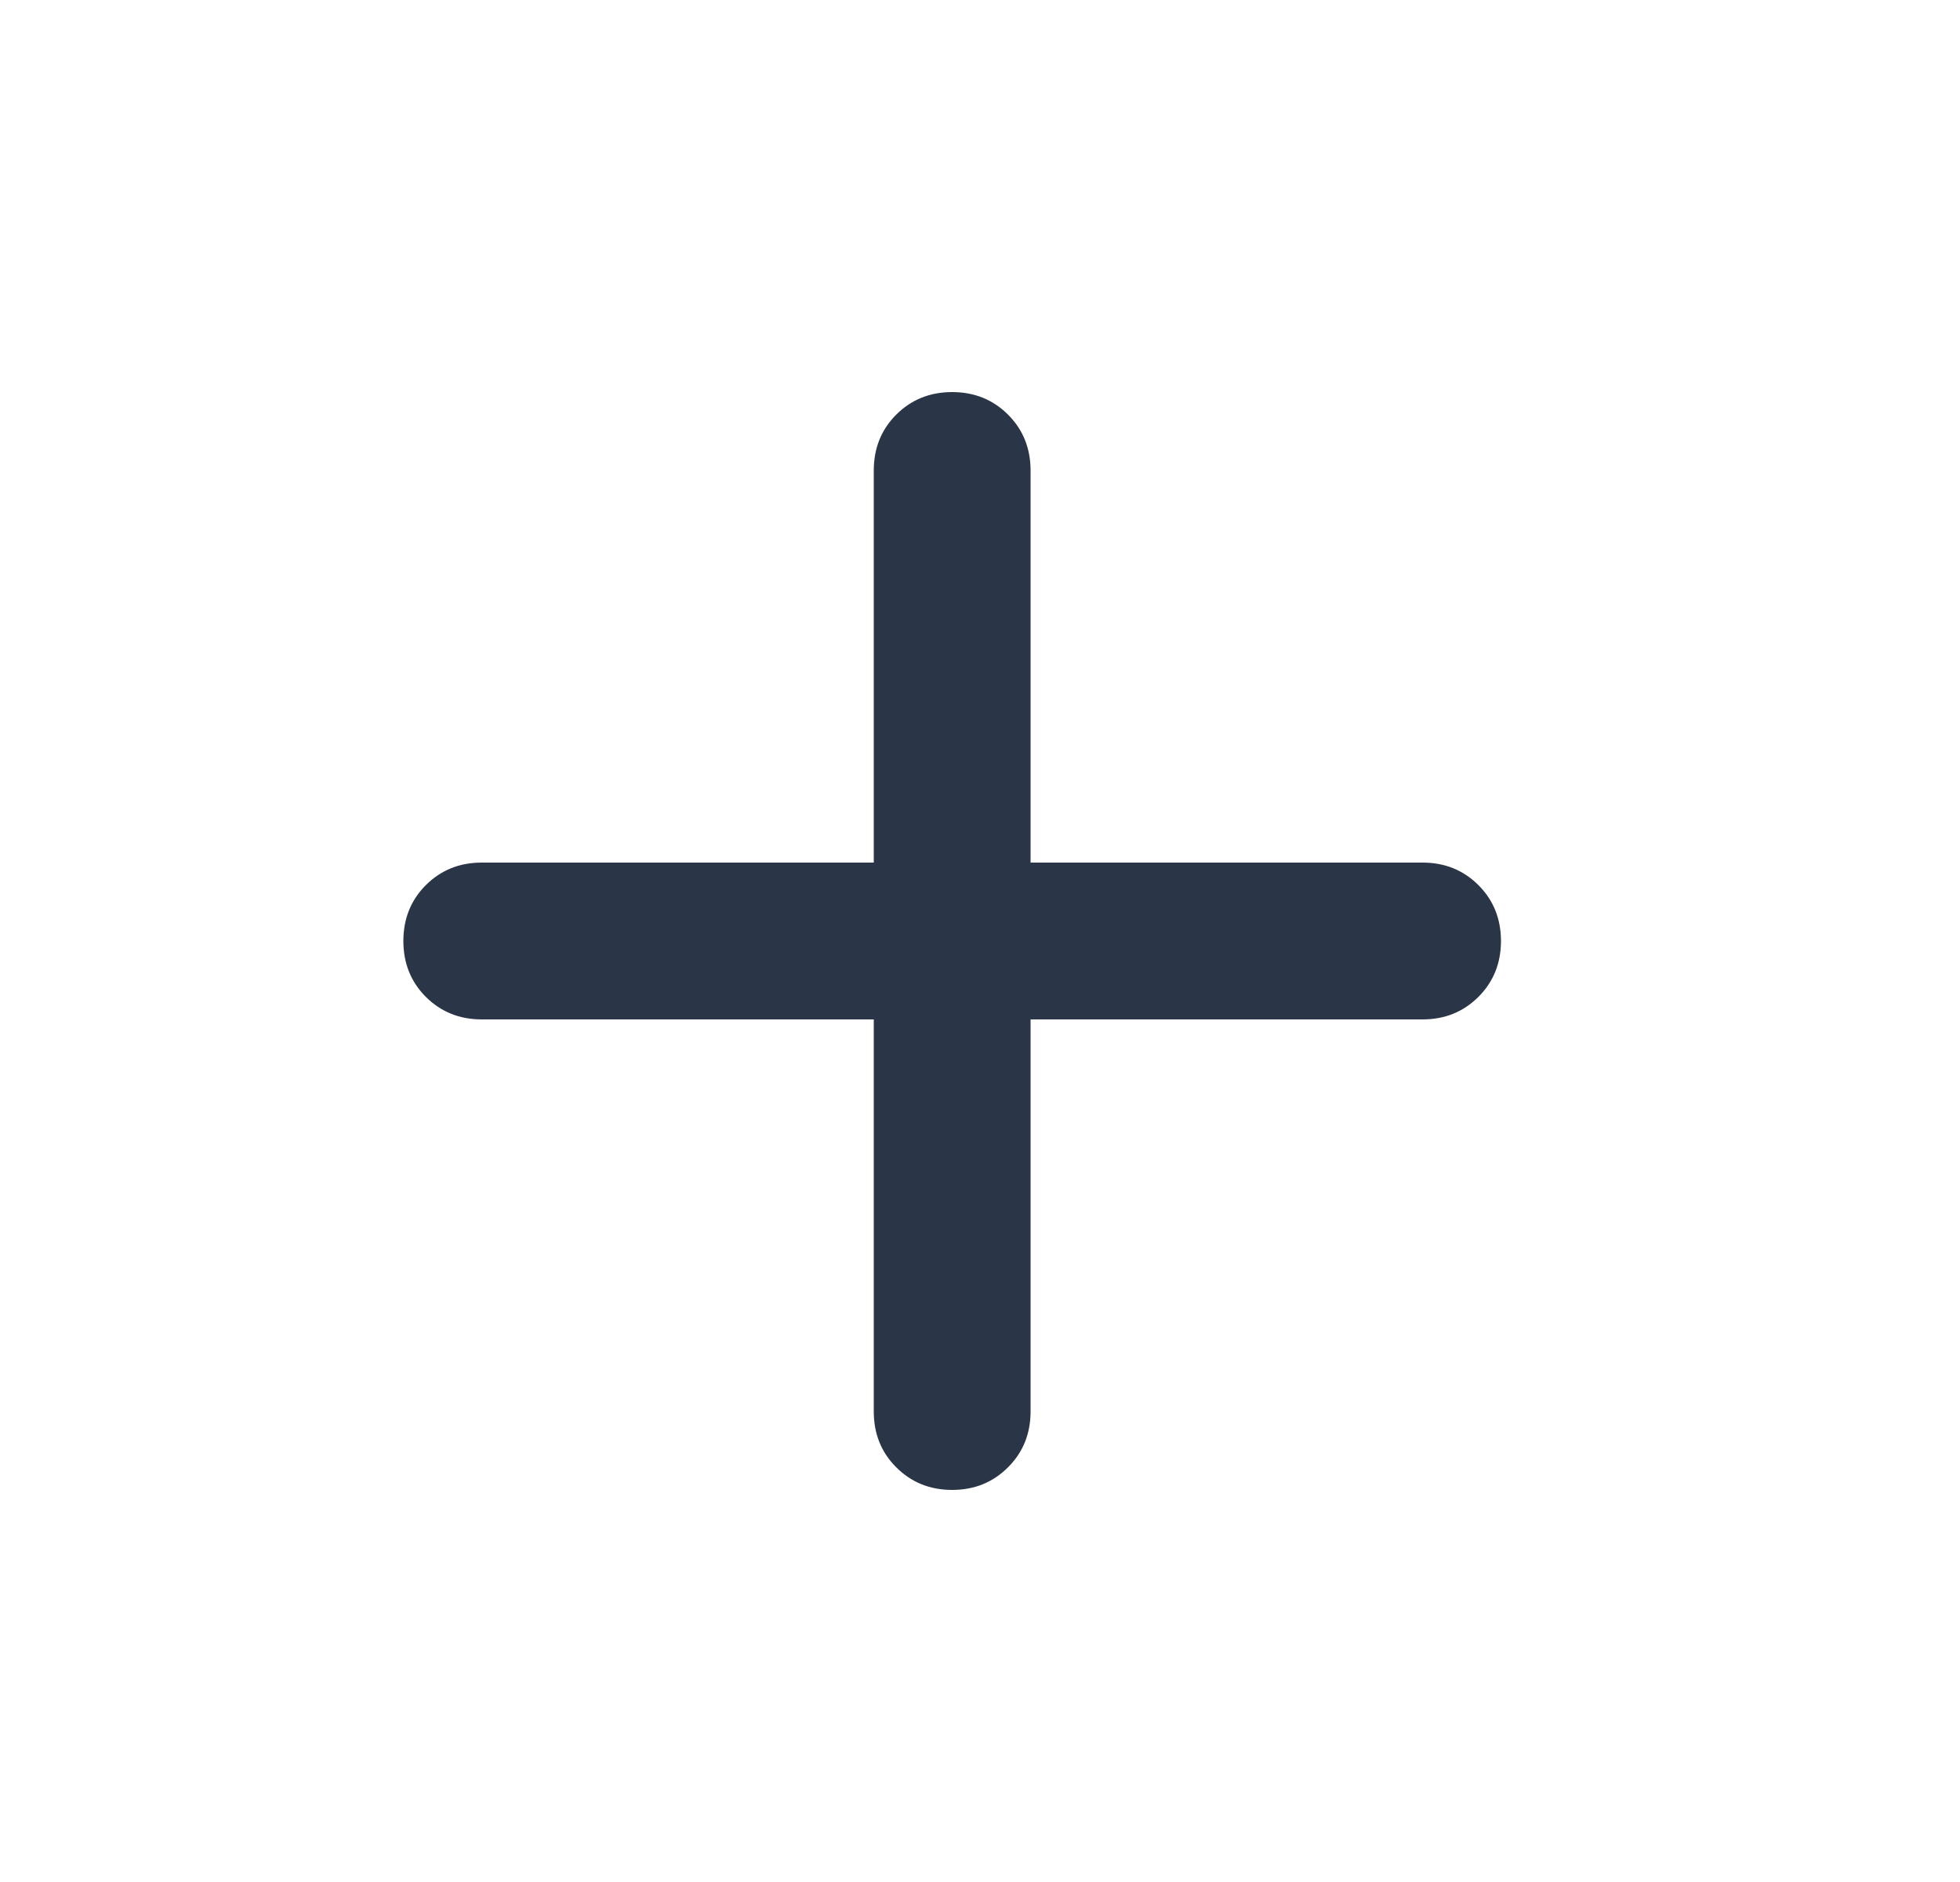
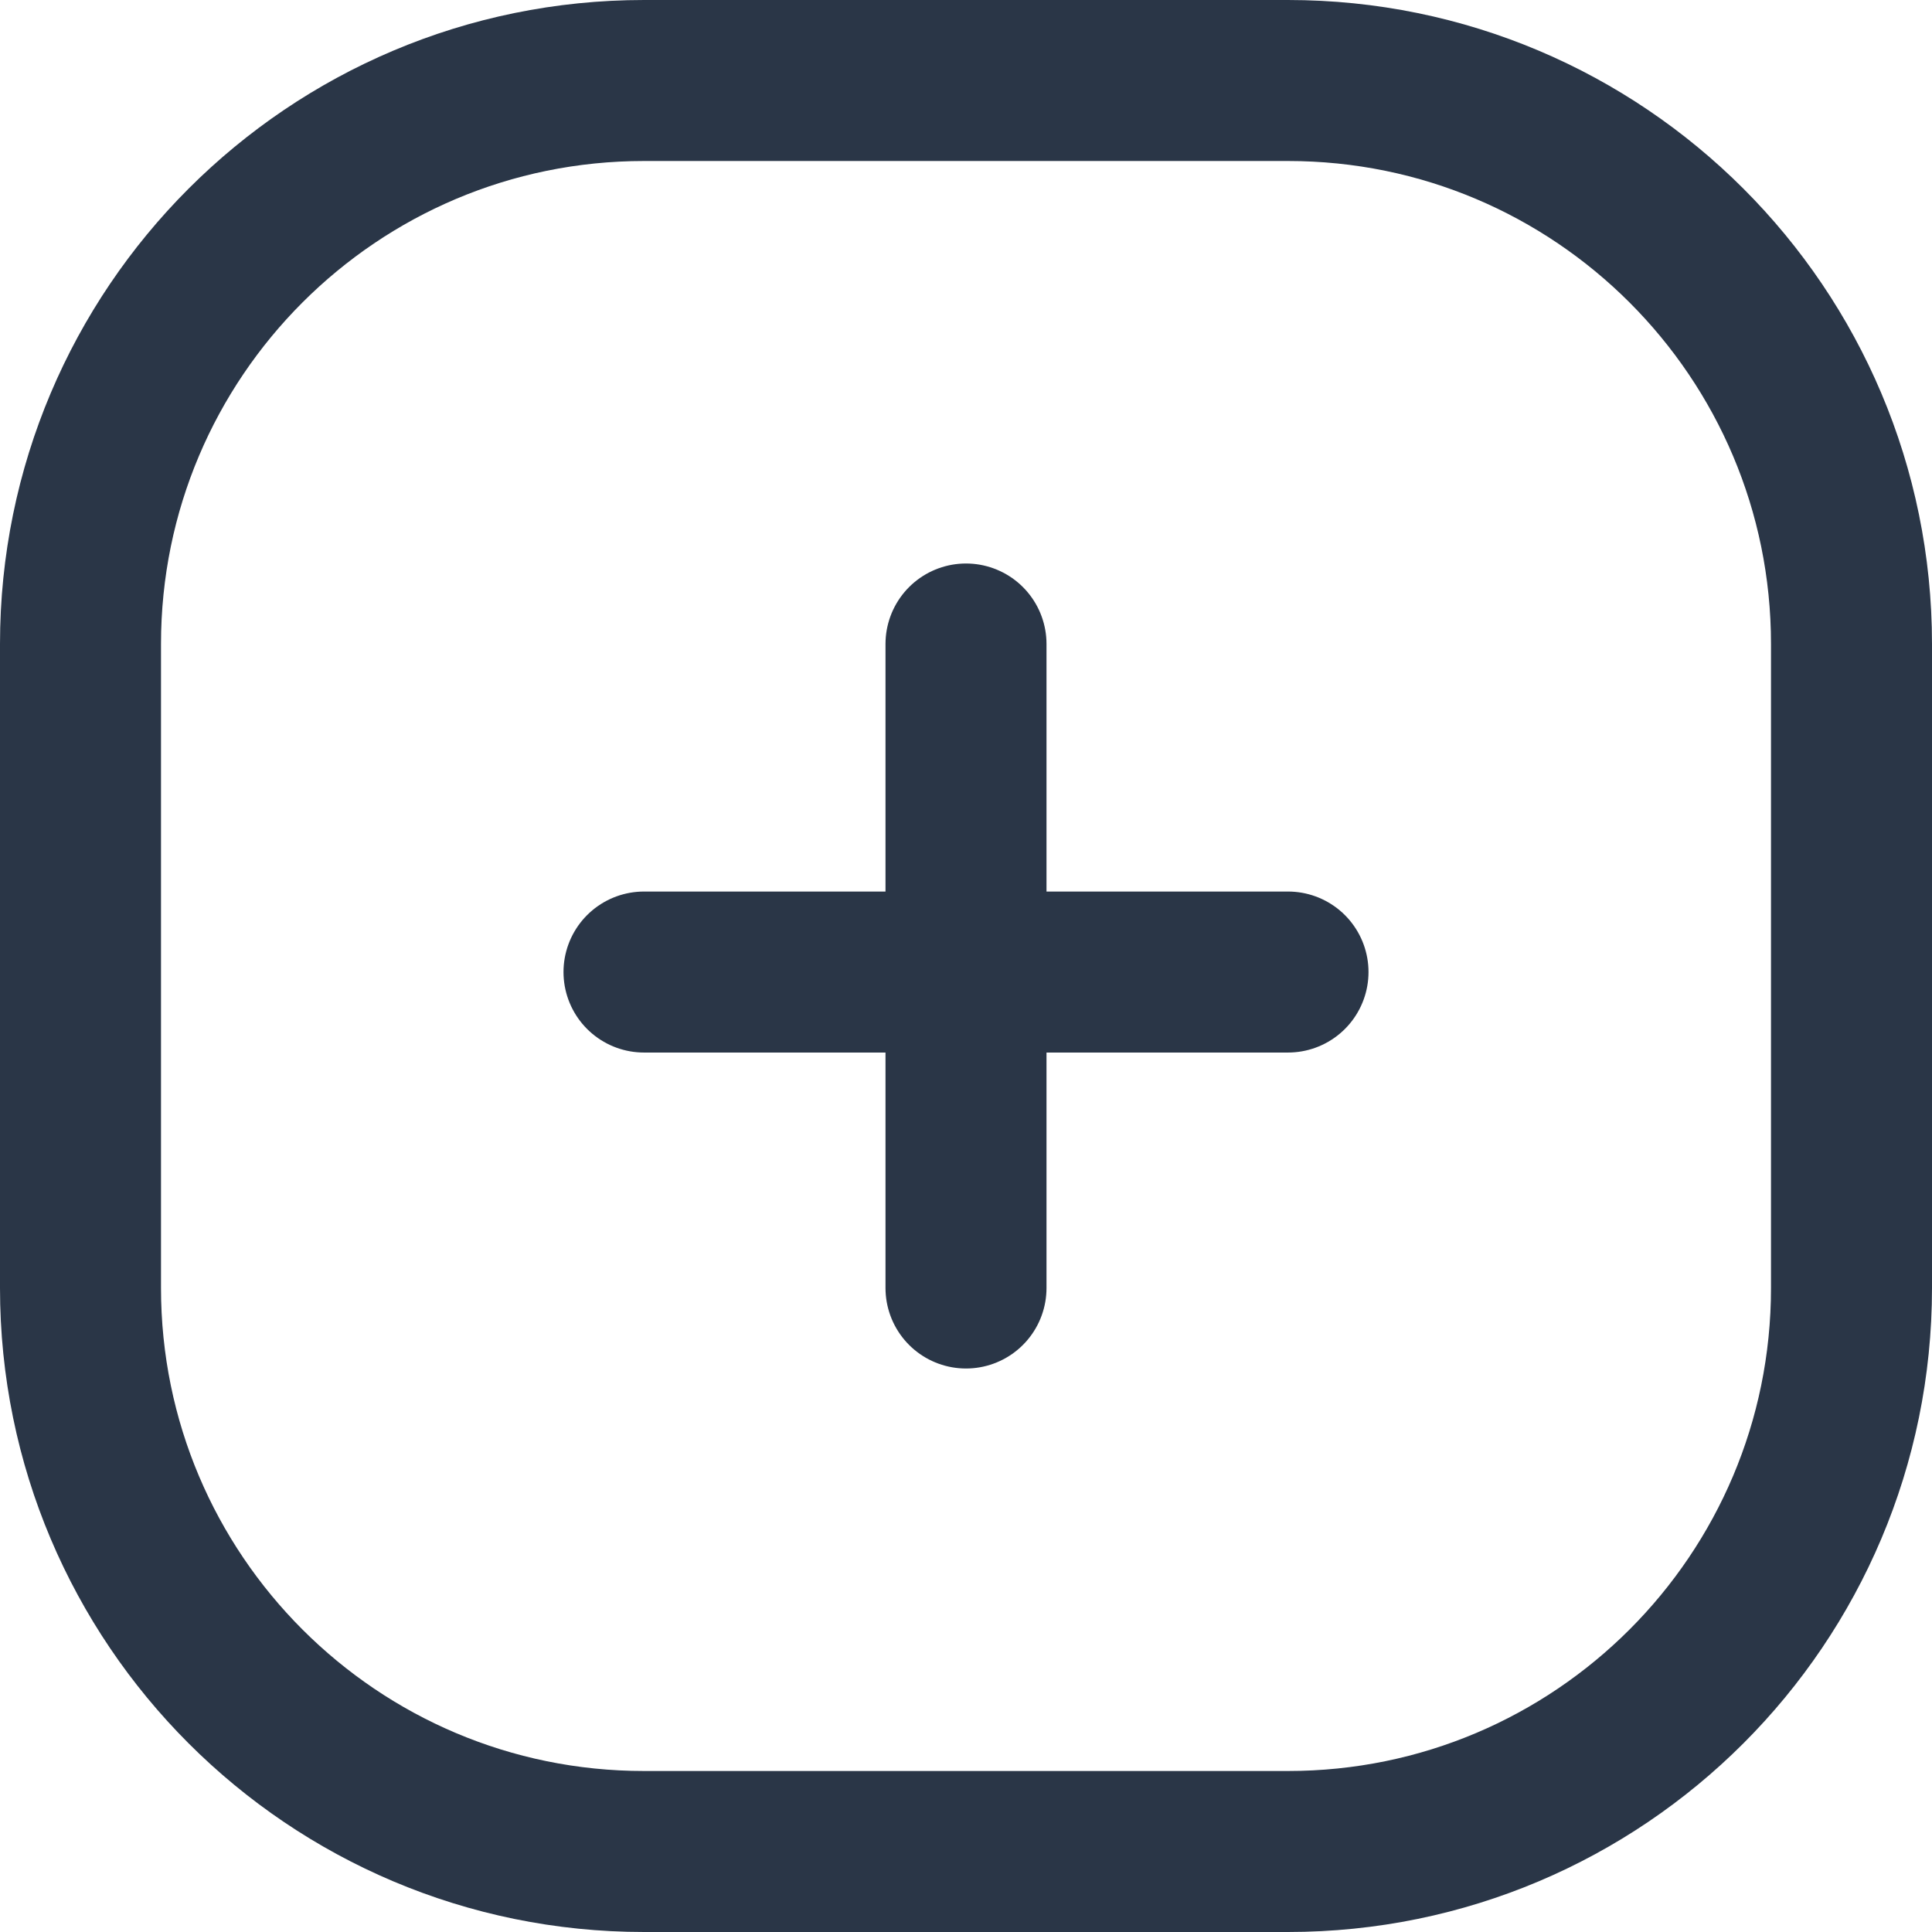
- <svg xmlns="http://www.w3.org/2000/svg" width="25" height="24" viewBox="0 0 25 24" fill="none">
-   <mask id="mask0_75592_9975" style="mask-type:alpha" maskUnits="userSpaceOnUse" x="0" y="0" width="25" height="24">
-     <rect x="0.145" width="24" height="24" fill="#D9D9D9" />
-   </mask>
-   <g mask="url(#mask0_75592_9975)">
-     <path d="M11.145 13H6.145C5.861 13 5.624 12.904 5.432 12.713C5.24 12.521 5.145 12.283 5.145 12C5.145 11.717 5.24 11.479 5.432 11.287C5.624 11.096 5.861 11 6.145 11H11.145V6C11.145 5.717 11.24 5.479 11.432 5.287C11.624 5.096 11.861 5 12.145 5C12.428 5 12.665 5.096 12.857 5.287C13.049 5.479 13.145 5.717 13.145 6V11H18.145C18.428 11 18.665 11.096 18.857 11.287C19.049 11.479 19.145 11.717 19.145 12C19.145 12.283 19.049 12.521 18.857 12.713C18.665 12.904 18.428 13 18.145 13H13.145V18C13.145 18.283 13.049 18.521 12.857 18.712C12.665 18.904 12.428 19 12.145 19C11.861 19 11.624 18.904 11.432 18.712C11.24 18.521 11.145 18.283 11.145 18V13Z" fill="#2A3647" />
-   </g>
+ <svg xmlns="http://www.w3.org/2000/svg" width="24" height="24" viewBox="0 0 24 24" fill="none">
+   <rect x="1" y="1" width="22" height="22" rx="7" stroke="#2A3647" stroke-width="2" />
+   <path d="M12 8V16" stroke="#2A3647" stroke-width="2" stroke-linecap="round" />
+   <path d="M16 12.075L8 12.075" stroke="#2A3647" stroke-width="2" stroke-linecap="round" />
</svg>
